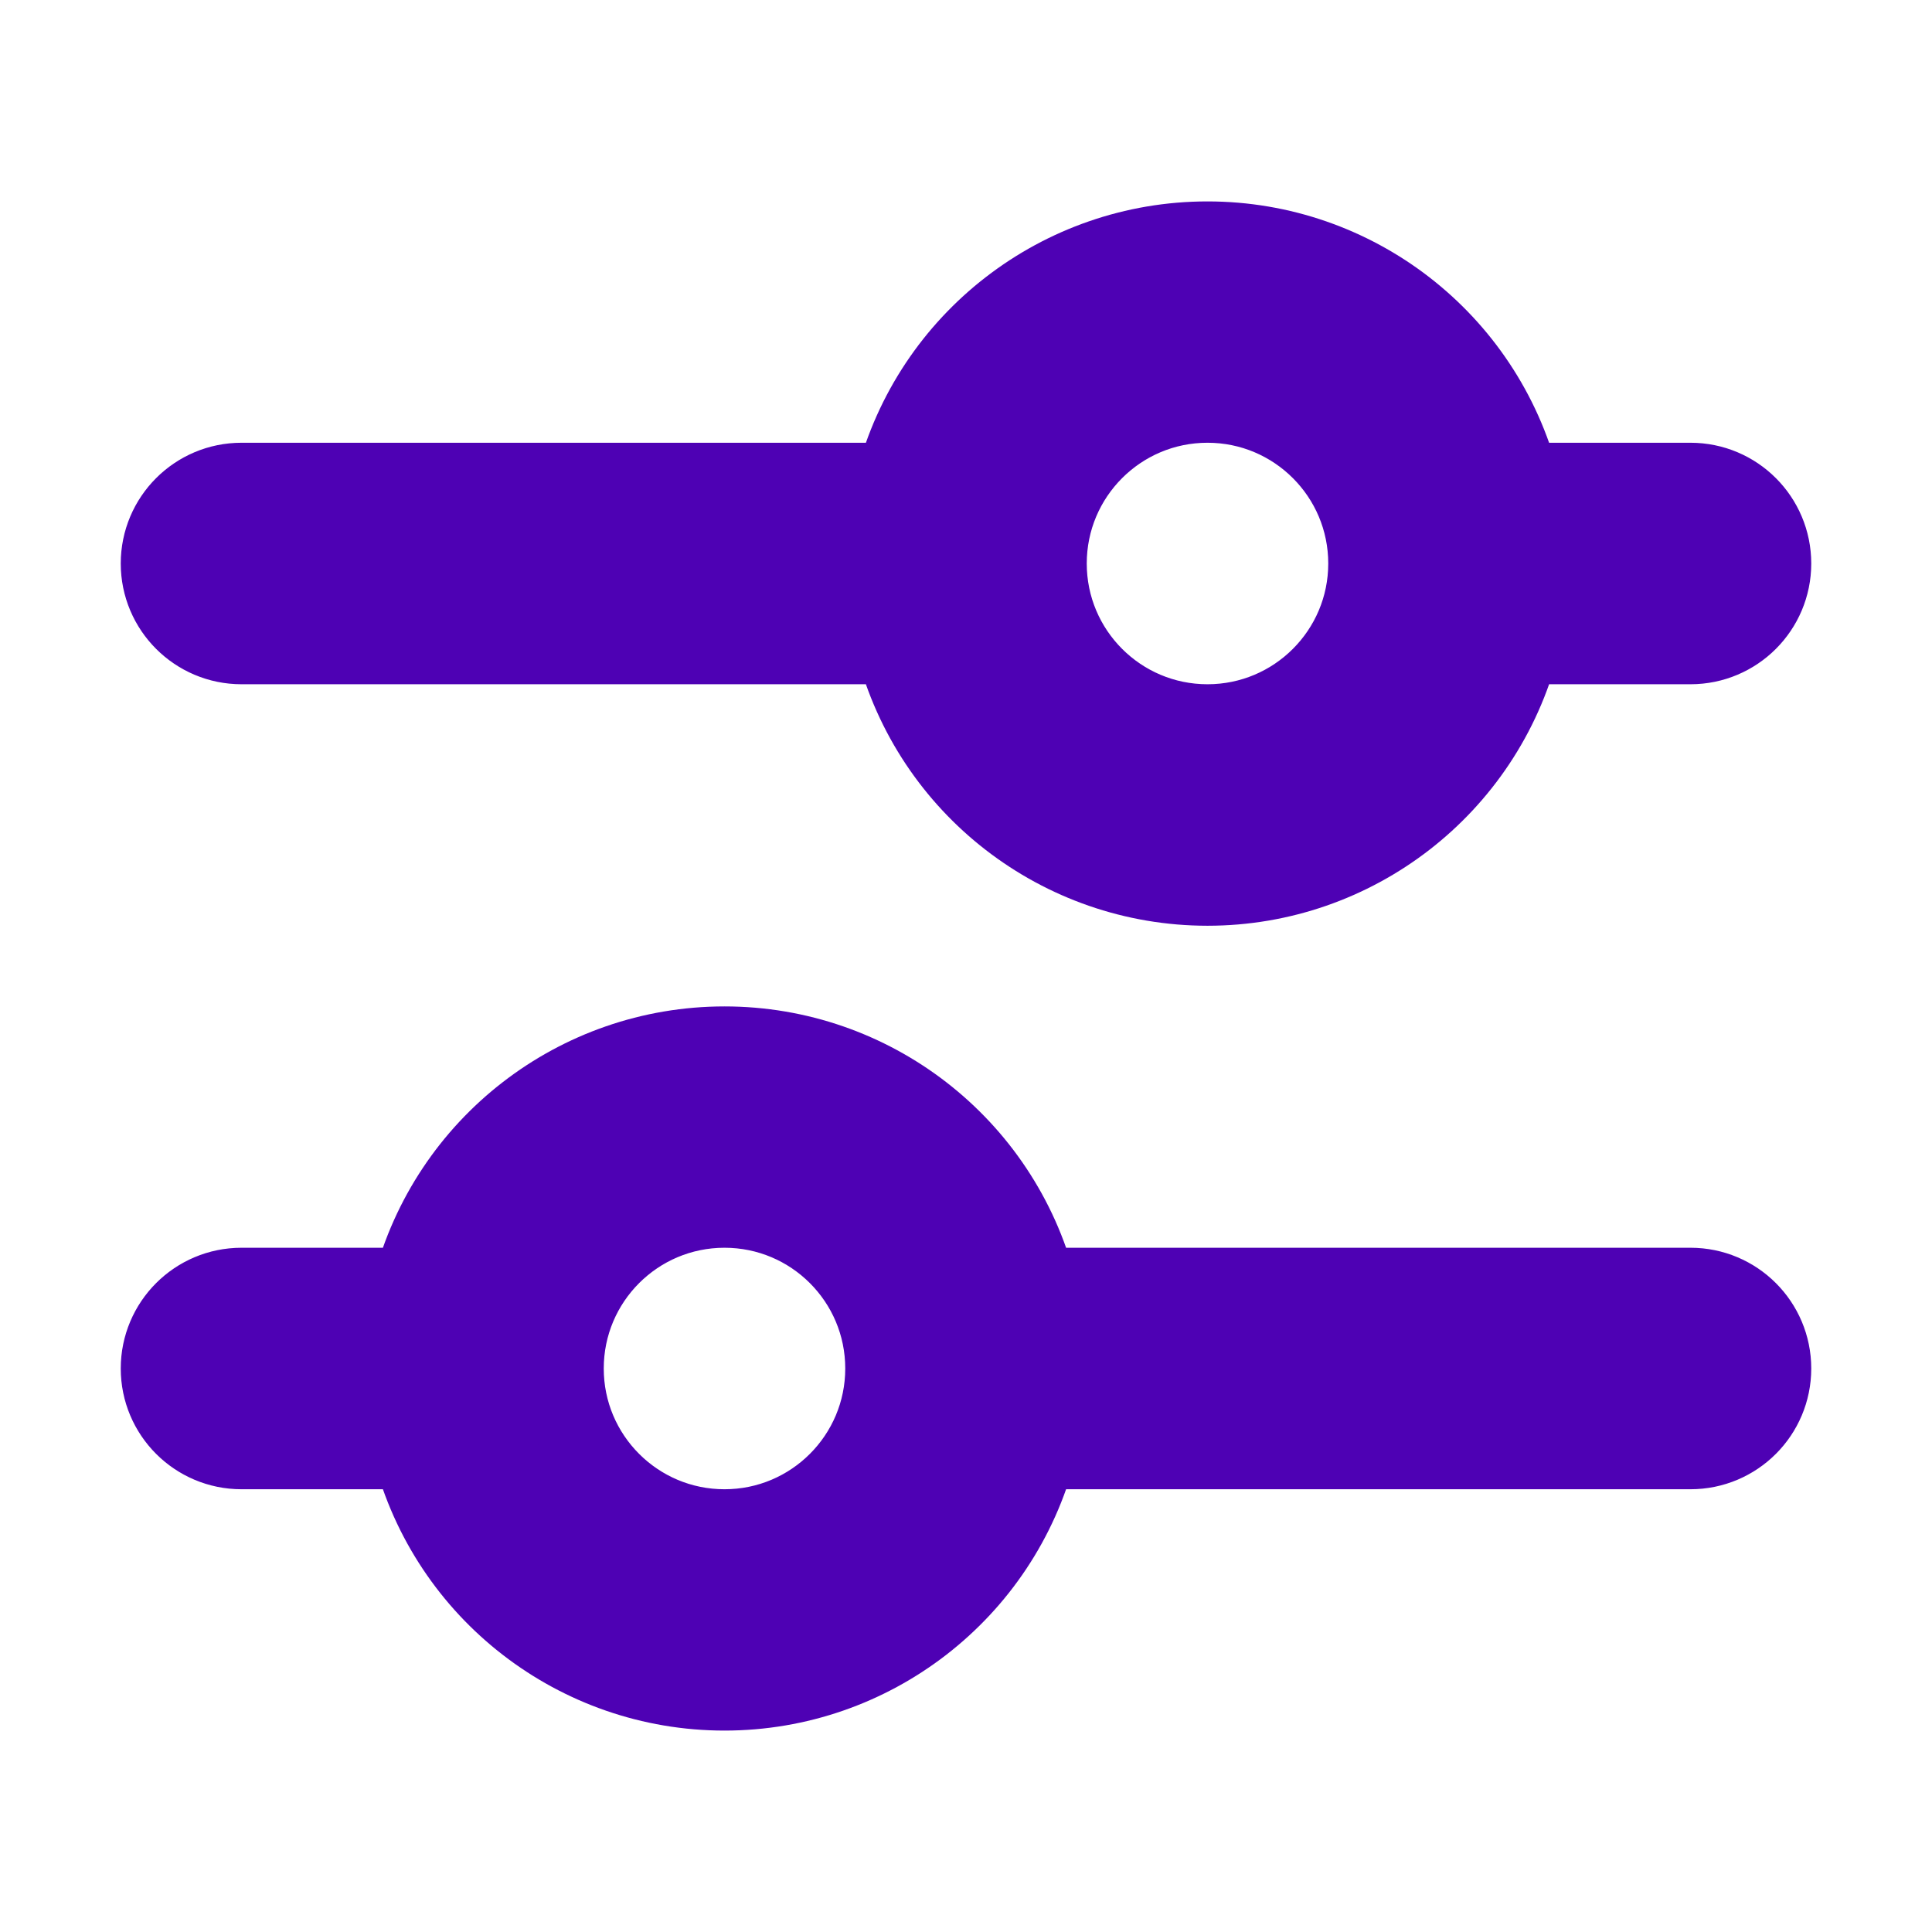
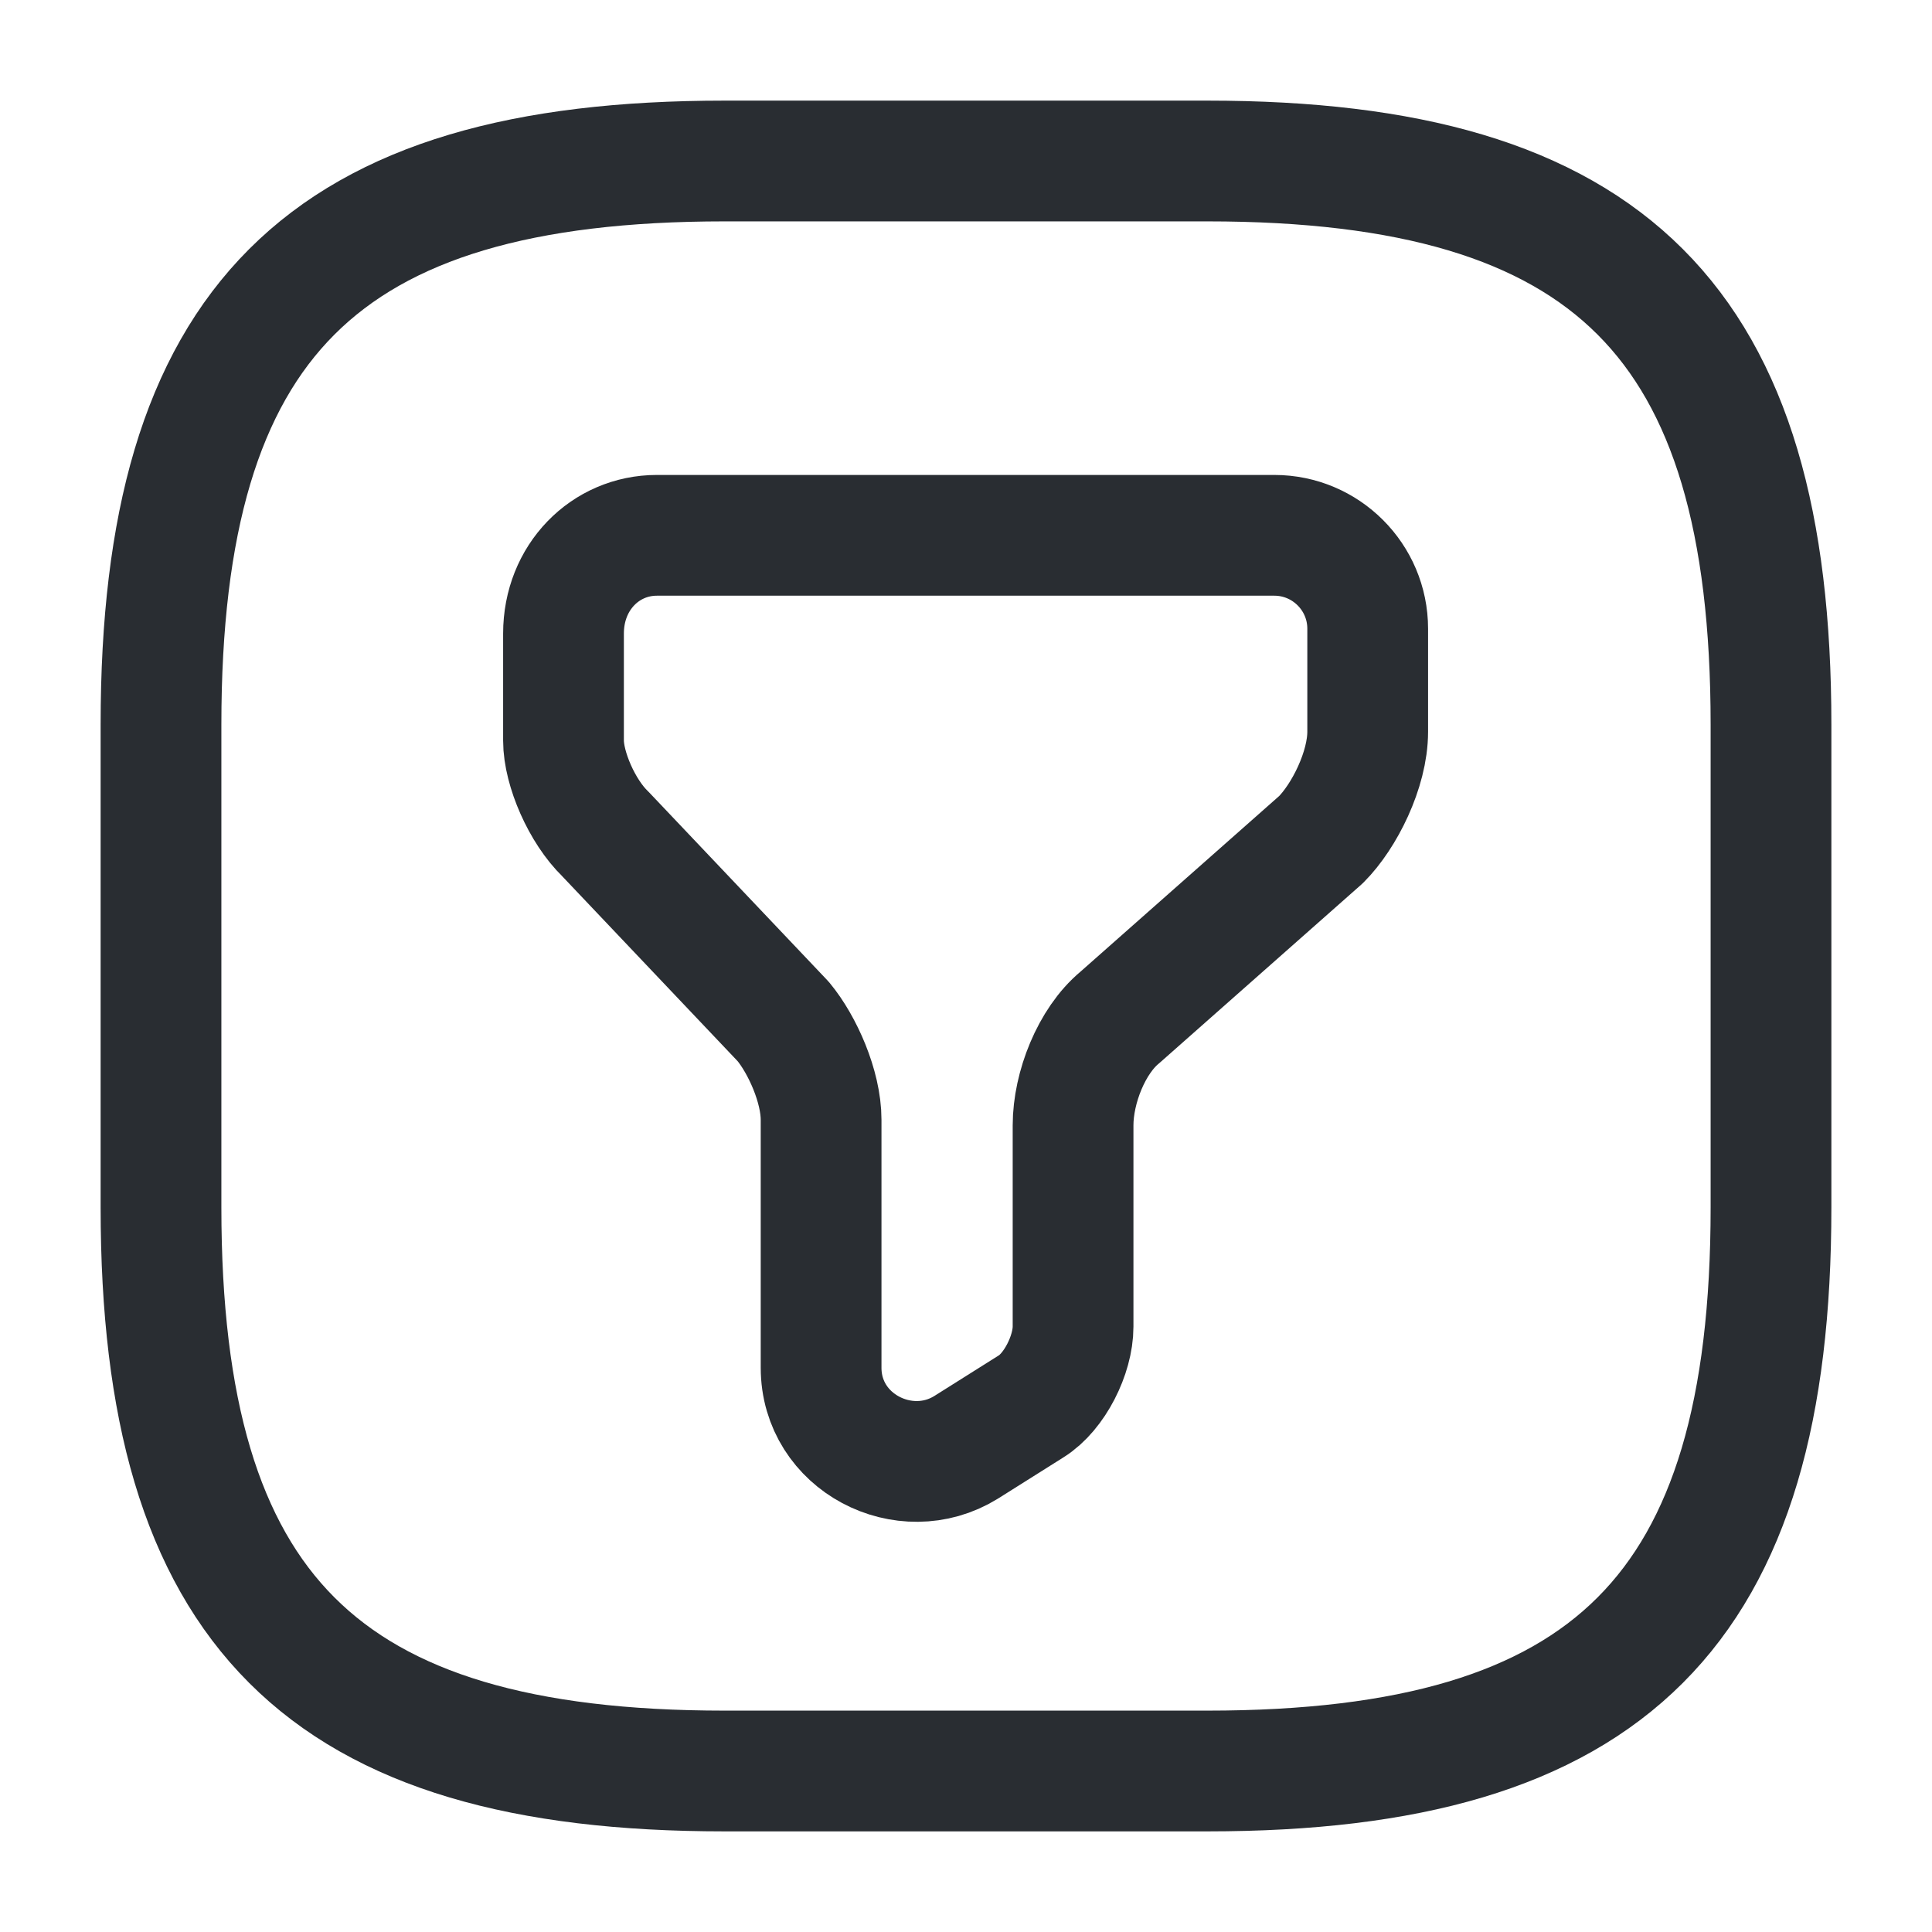
- <svg xmlns="http://www.w3.org/2000/svg" width="16px" height="16px" viewBox="0 0 24 24" fill="none" stroke="#4E01B4">
+ <svg xmlns="http://www.w3.org/2000/svg" width="22px" height="22px" viewBox="0 0 24 24" fill="none">
  <g id="SVGRepo_bgCarrier" stroke-width="0" />
  <g id="SVGRepo_tracerCarrier" stroke-linecap="round" stroke-linejoin="round" />
  <g id="SVGRepo_iconCarrier">
-     <path fill-rule="evenodd" clip-rule="evenodd" d="M15 11a4.002 4.002 0 0 1-3.874-3H3a1 1 0 0 1 0-2h8.126a4.002 4.002 0 0 1 7.748 0H21a1 1 0 1 1 0 2h-2.126A4.002 4.002 0 0 1 15 11zM3 16a1 1 0 1 0 0 2h2.126a4.002 4.002 0 0 0 7.748 0H21a1 1 0 1 0 0-2h-8.126a4.002 4.002 0 0 0-7.748 0H3zm12-7a2 2 0 1 0 0-4 2 2 0 0 0 0 4zm-4 8a2 2 0 1 1-4 0 2 2 0 0 1 4 0z" fill="#4E01B4" />
+     <path d="M8.16 6.65H15.83C16.47 6.65 16.99 7.17 16.99 7.81V9.09C16.99 9.56 16.7 10.14 16.41 10.43L13.91 12.64C13.56 12.93 13.33 13.51 13.33 13.98V16.48C13.33 16.83 13.1 17.29 12.81 17.47L12 17.98C11.24 18.45 10.2 17.92 10.2 16.99V13.91C10.2 13.5 9.97 12.98 9.73 12.69L7.52 10.36C7.23 10.08 7 9.55 7 9.2V7.87C7 7.17 7.52 6.65 8.16 6.65Z" stroke="#292D32" stroke-width="1.5" stroke-miterlimit="10" stroke-linecap="round" stroke-linejoin="round" />
+     <path d="M9 22H15C20 22 22 20 22 15V9C22 4 20 2 15 2H9C4 2 2 4 2 9V15C2 20 4 22 9 22Z" stroke="#292D32" stroke-width="1.5" stroke-linecap="round" stroke-linejoin="round" />
  </g>
</svg>
